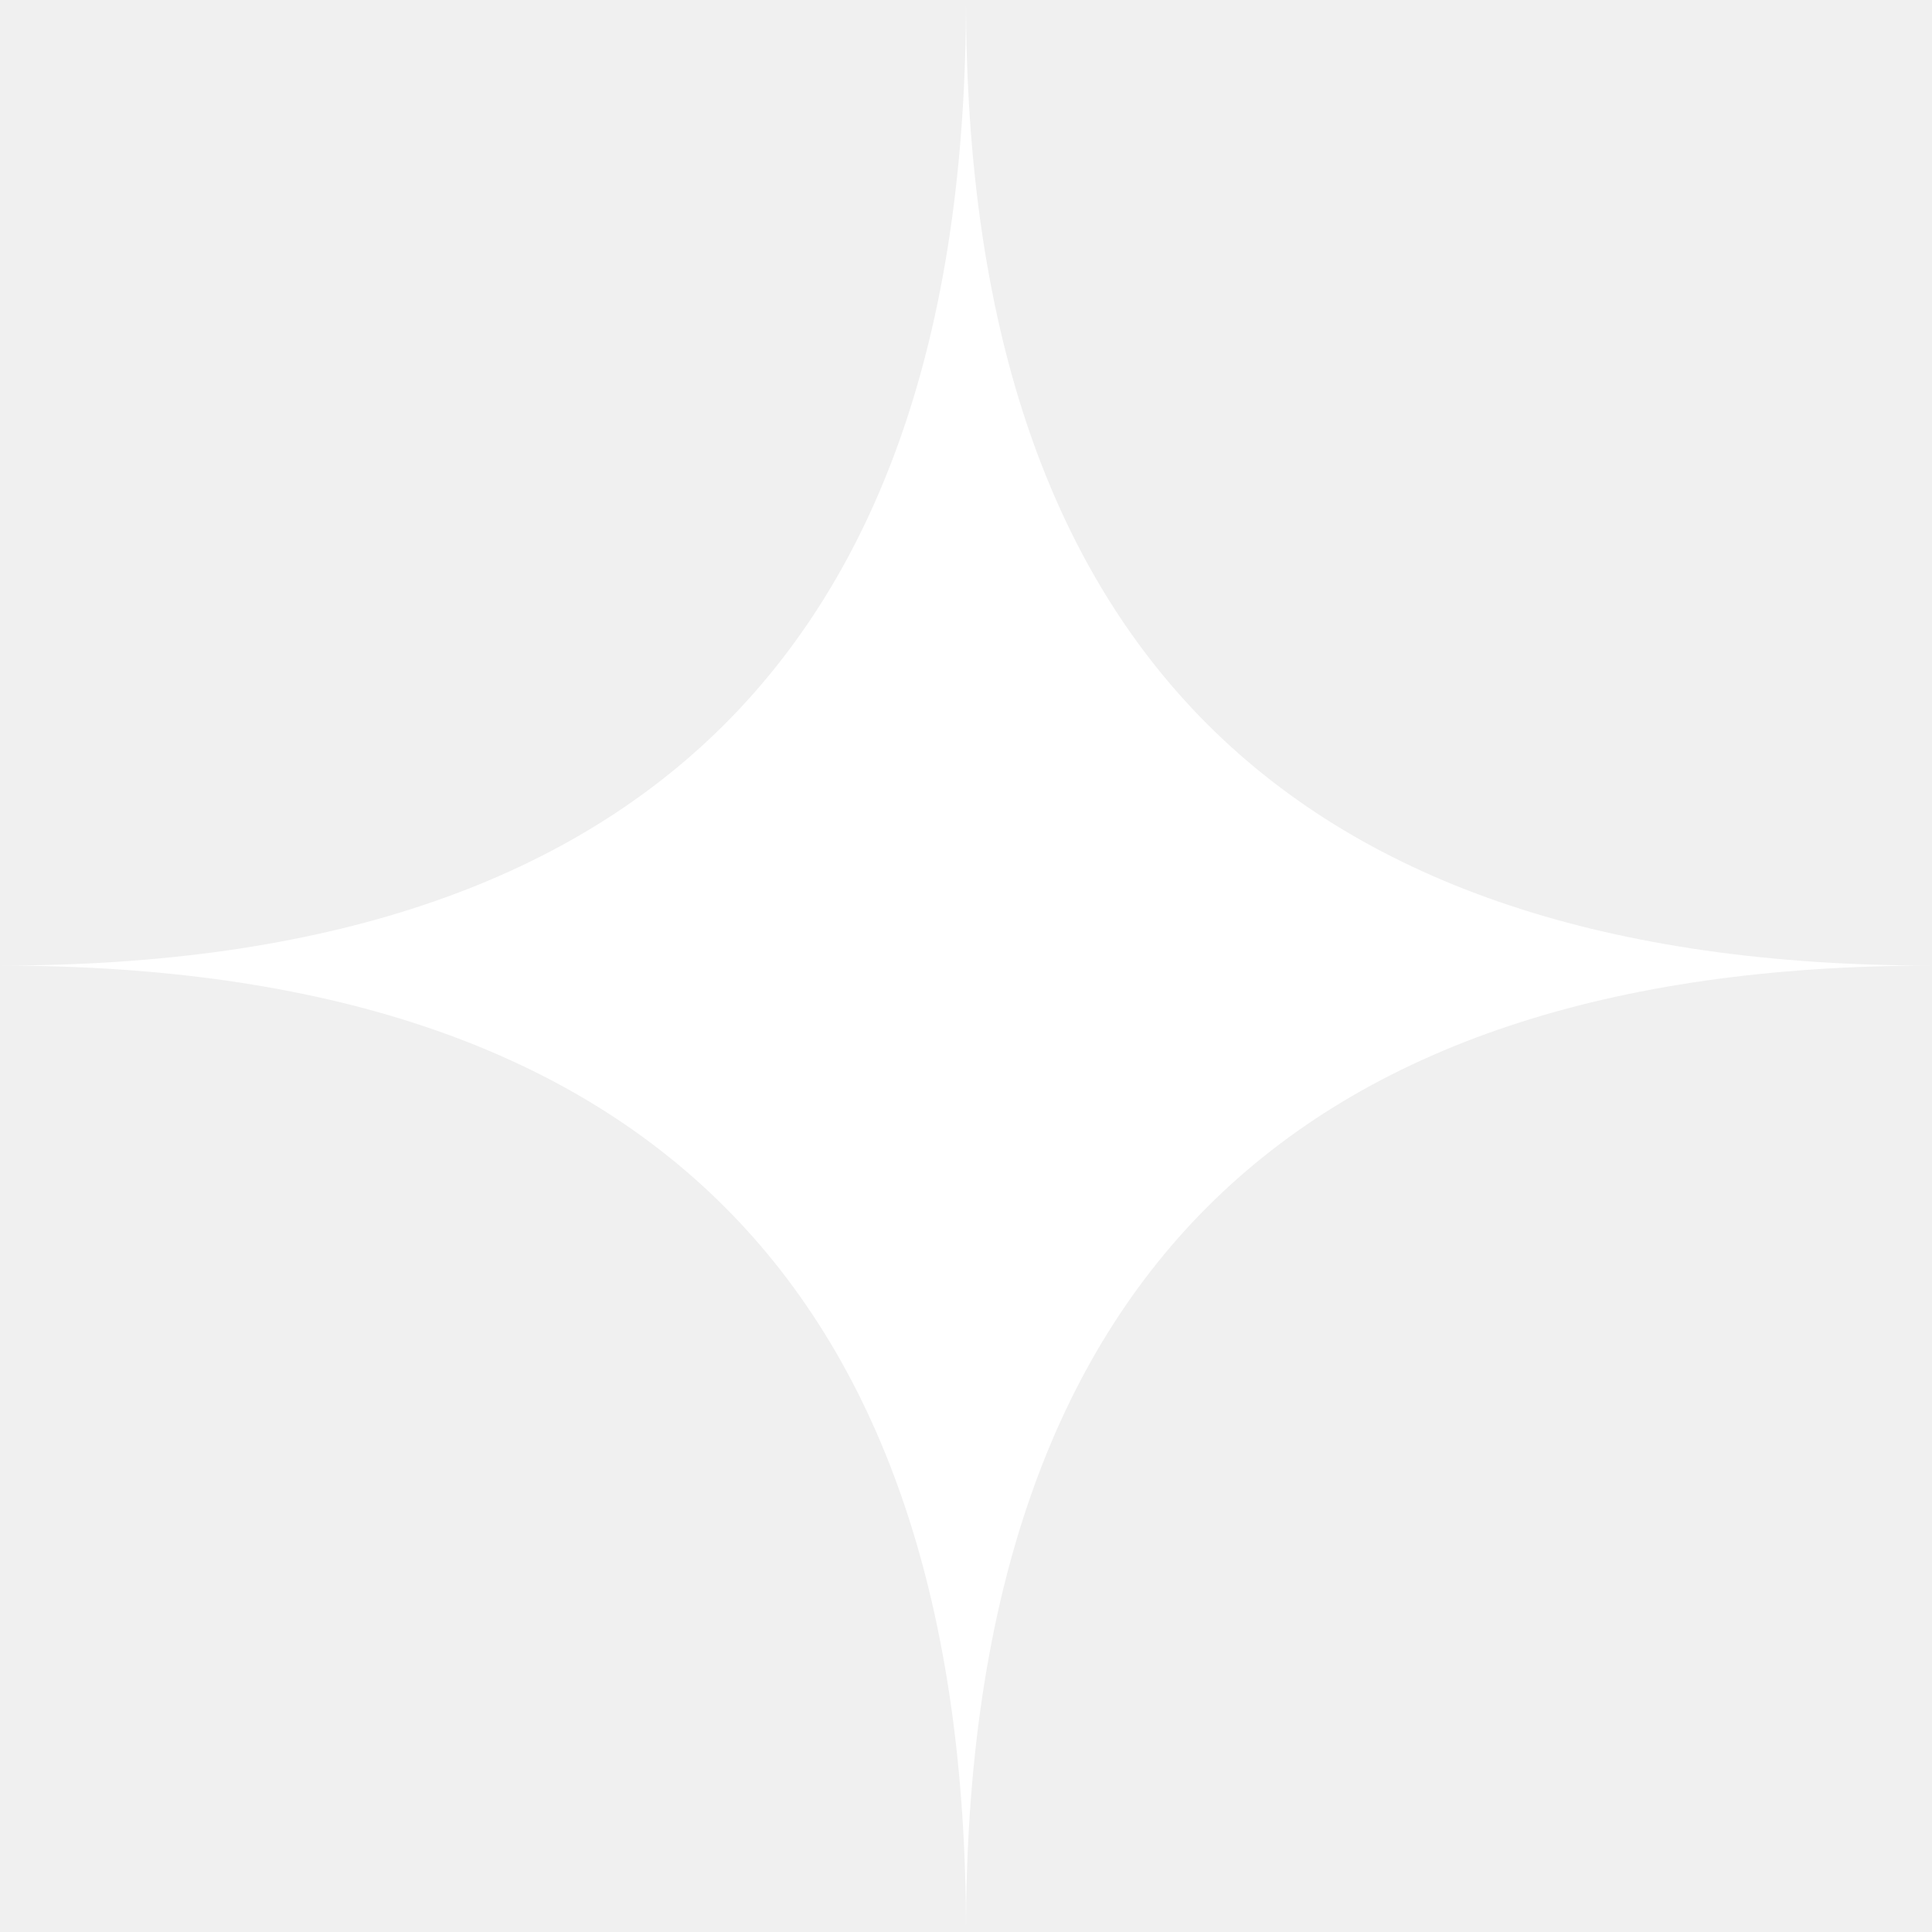
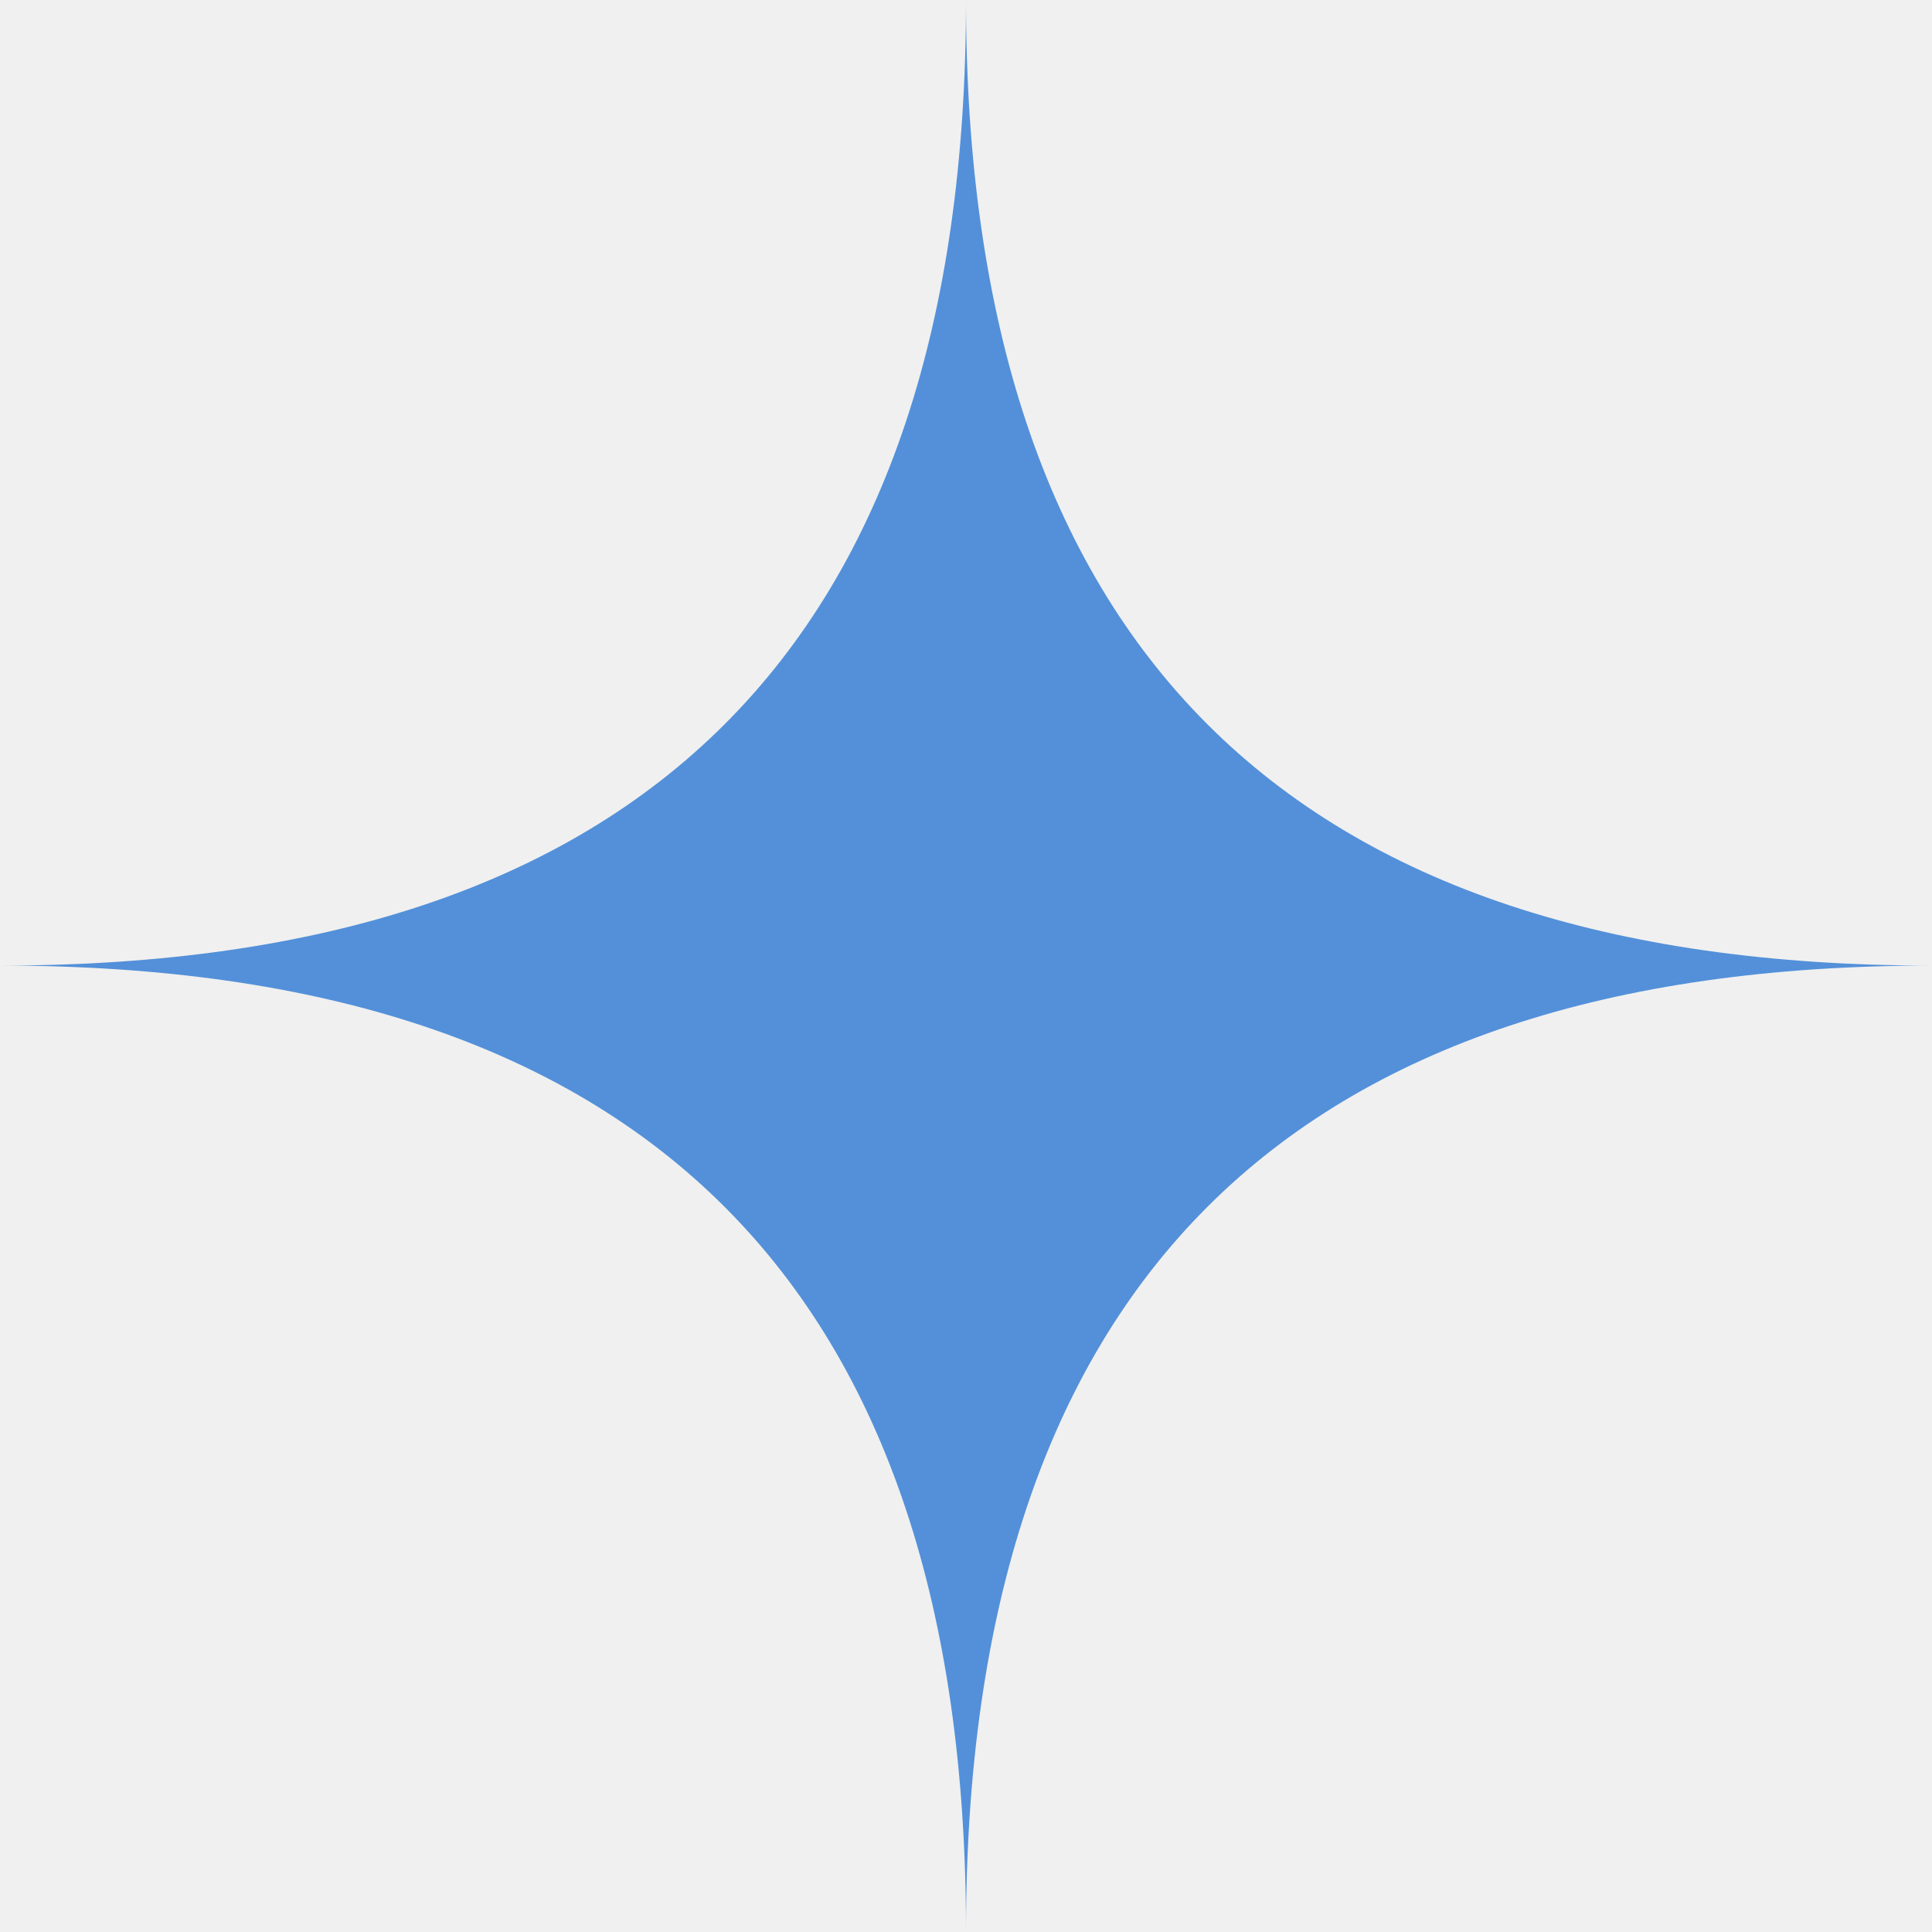
<svg xmlns="http://www.w3.org/2000/svg" zoomAndPan="magnify" viewBox="0 0 2250 2250" preserveAspectRatio="xMidYMid meet" version="1.0">
  <defs>
    <clipPath id="178e6f78cf">
      <path d="M 0.5 0 L 2249.5 0 L 2249.5 2249 L 0.5 2249 Z M 0.5 0 " clip-rule="nonzero" />
    </clipPath>
  </defs>
  <g clipPath="url(#178e6f78cf)">
-     <path d="M 1125 2249 C 1125 1499.184 750.316 1124.5 0.5 1124.5 C 750.316 1124.5 1125 749.816 1125 0 C 1125 749.816 1499.684 1124.5 2249.5 1124.5 C 1499.684 1124.5 1125 1499.184 1125 2249 Z M 1125 2249 " fill="white" fill-opacity="1" fill-rule="nonzero" />
+     <path d="M 1125 2249 C 1125 1499.184 750.316 1124.5 0.5 1124.5 C 750.316 1124.5 1125 749.816 1125 0 C 1125 749.816 1499.684 1124.5 2249.5 1124.5 C 1499.684 1124.5 1125 1499.184 1125 2249 Z M 1125 2249 " fill="#5390d9" fill-opacity="1" fill-rule="nonzero" />
  </g>
</svg>
